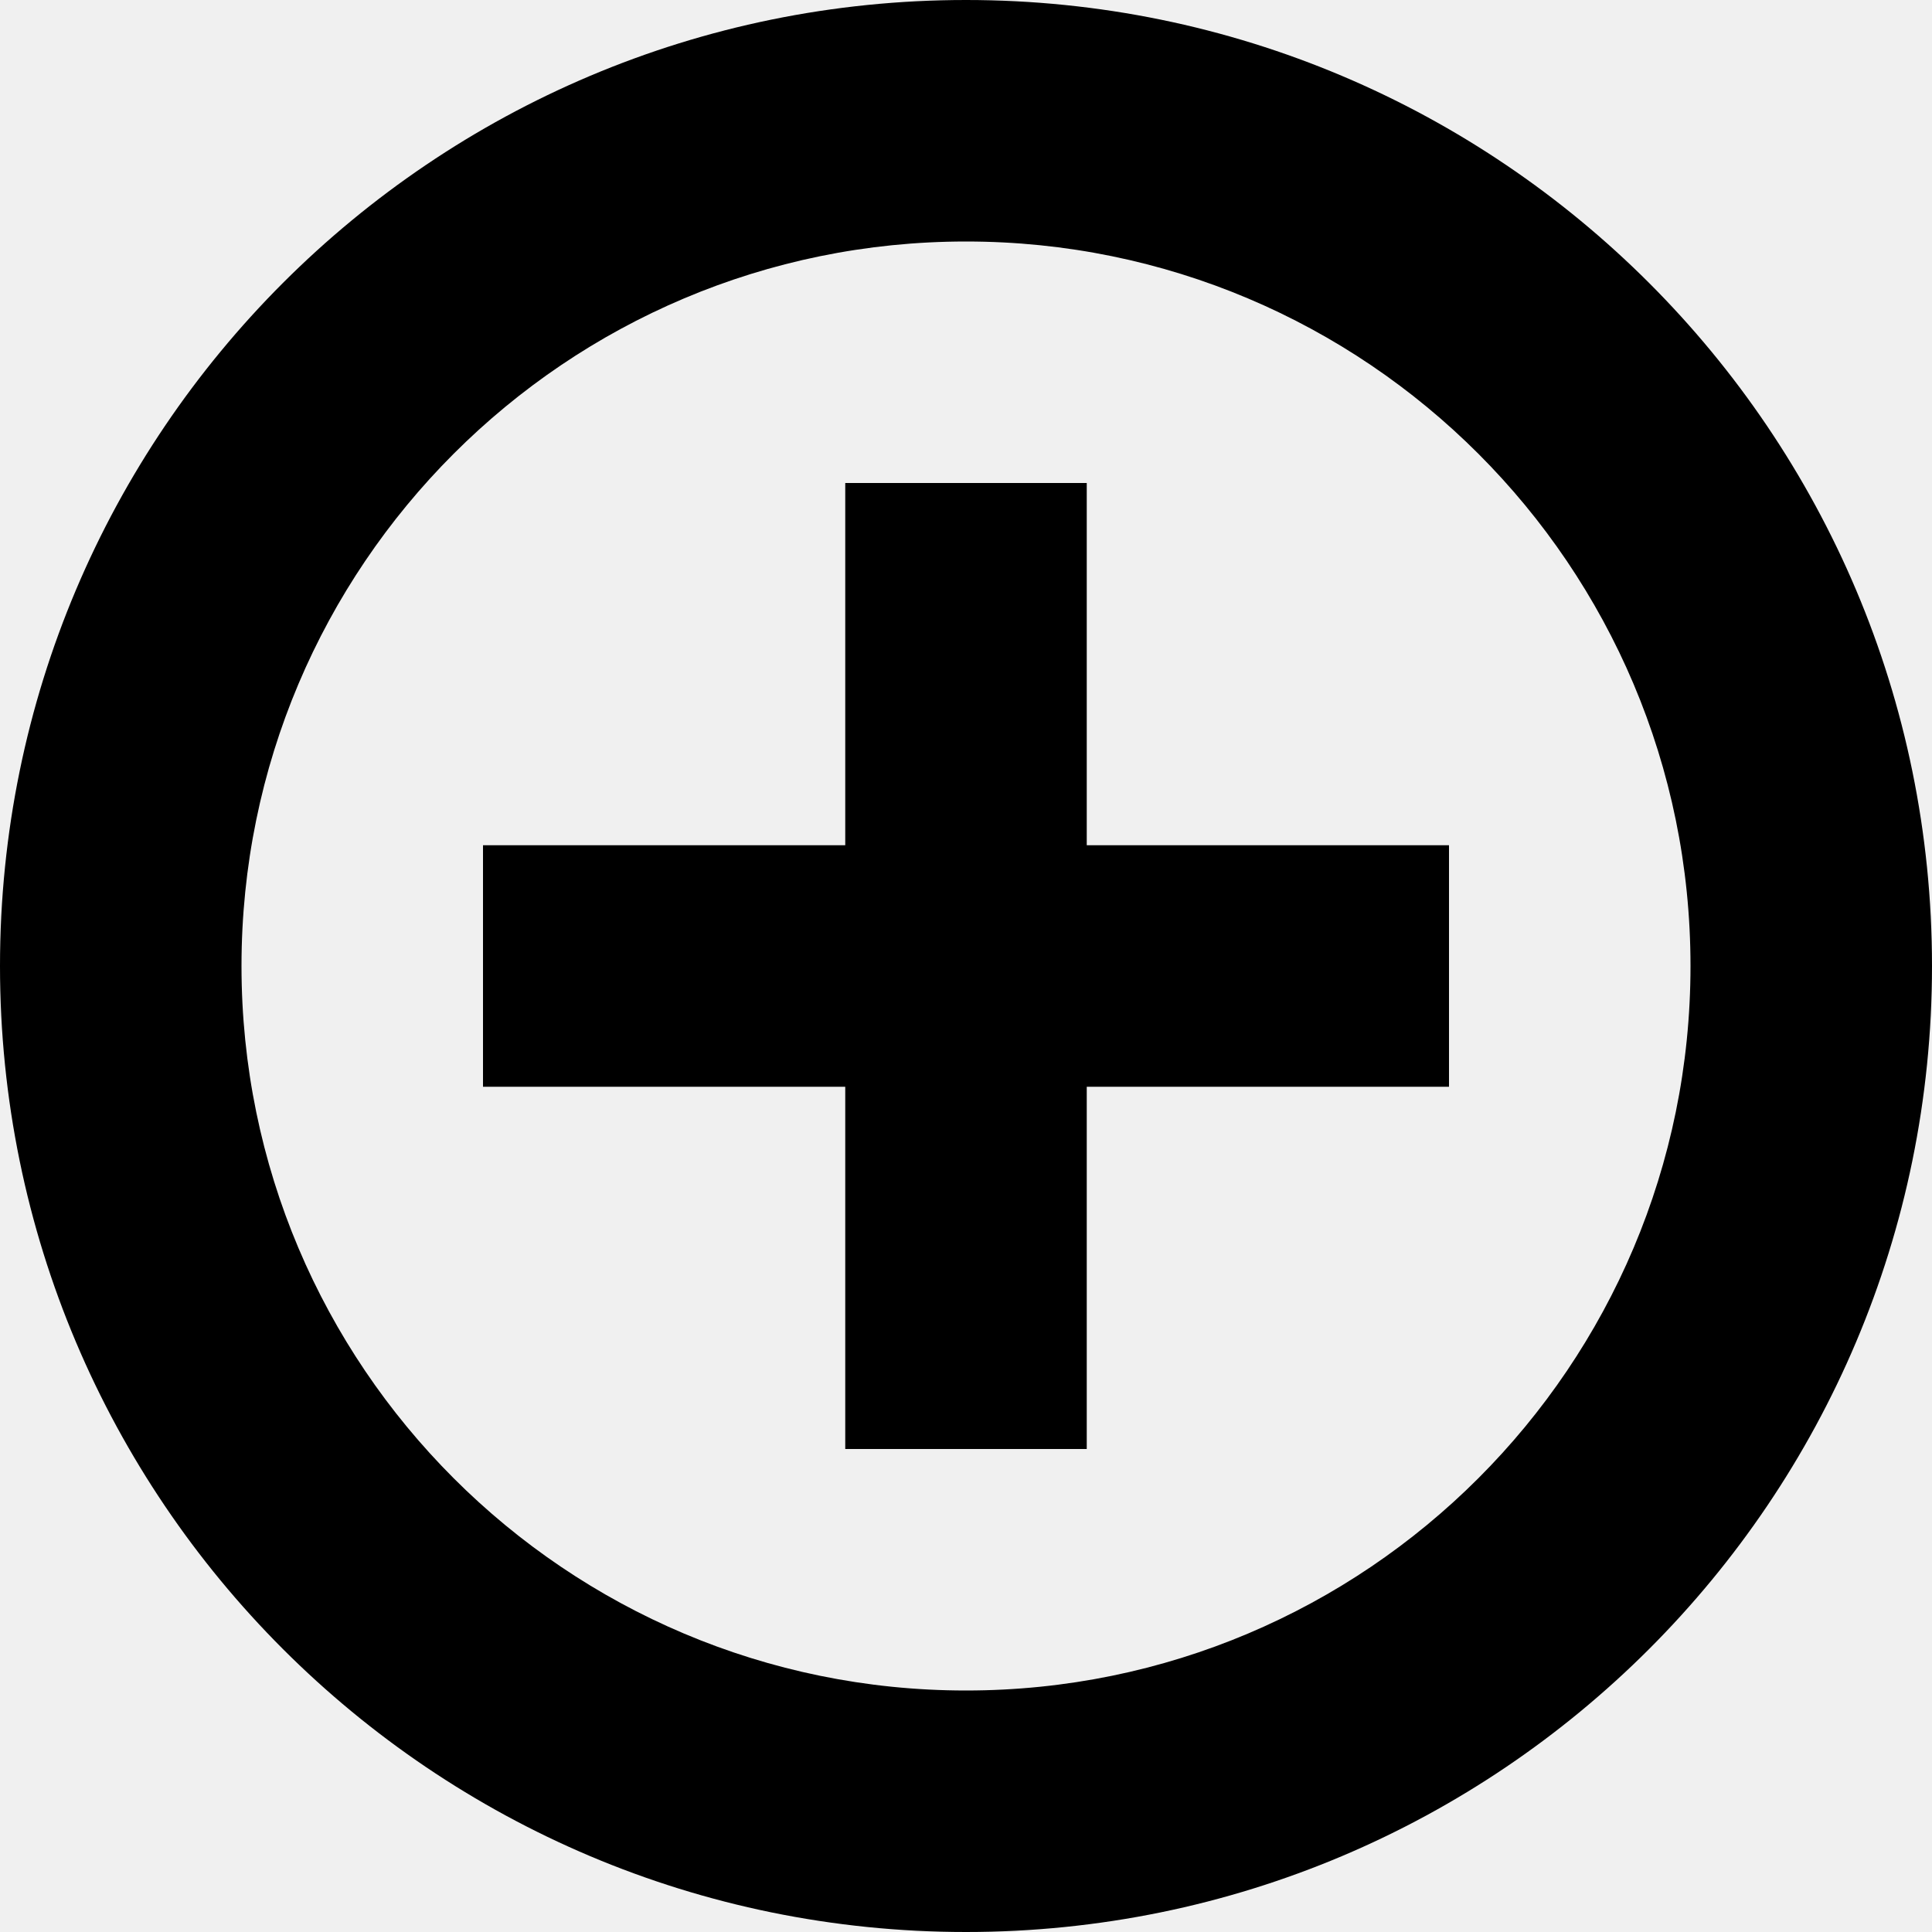
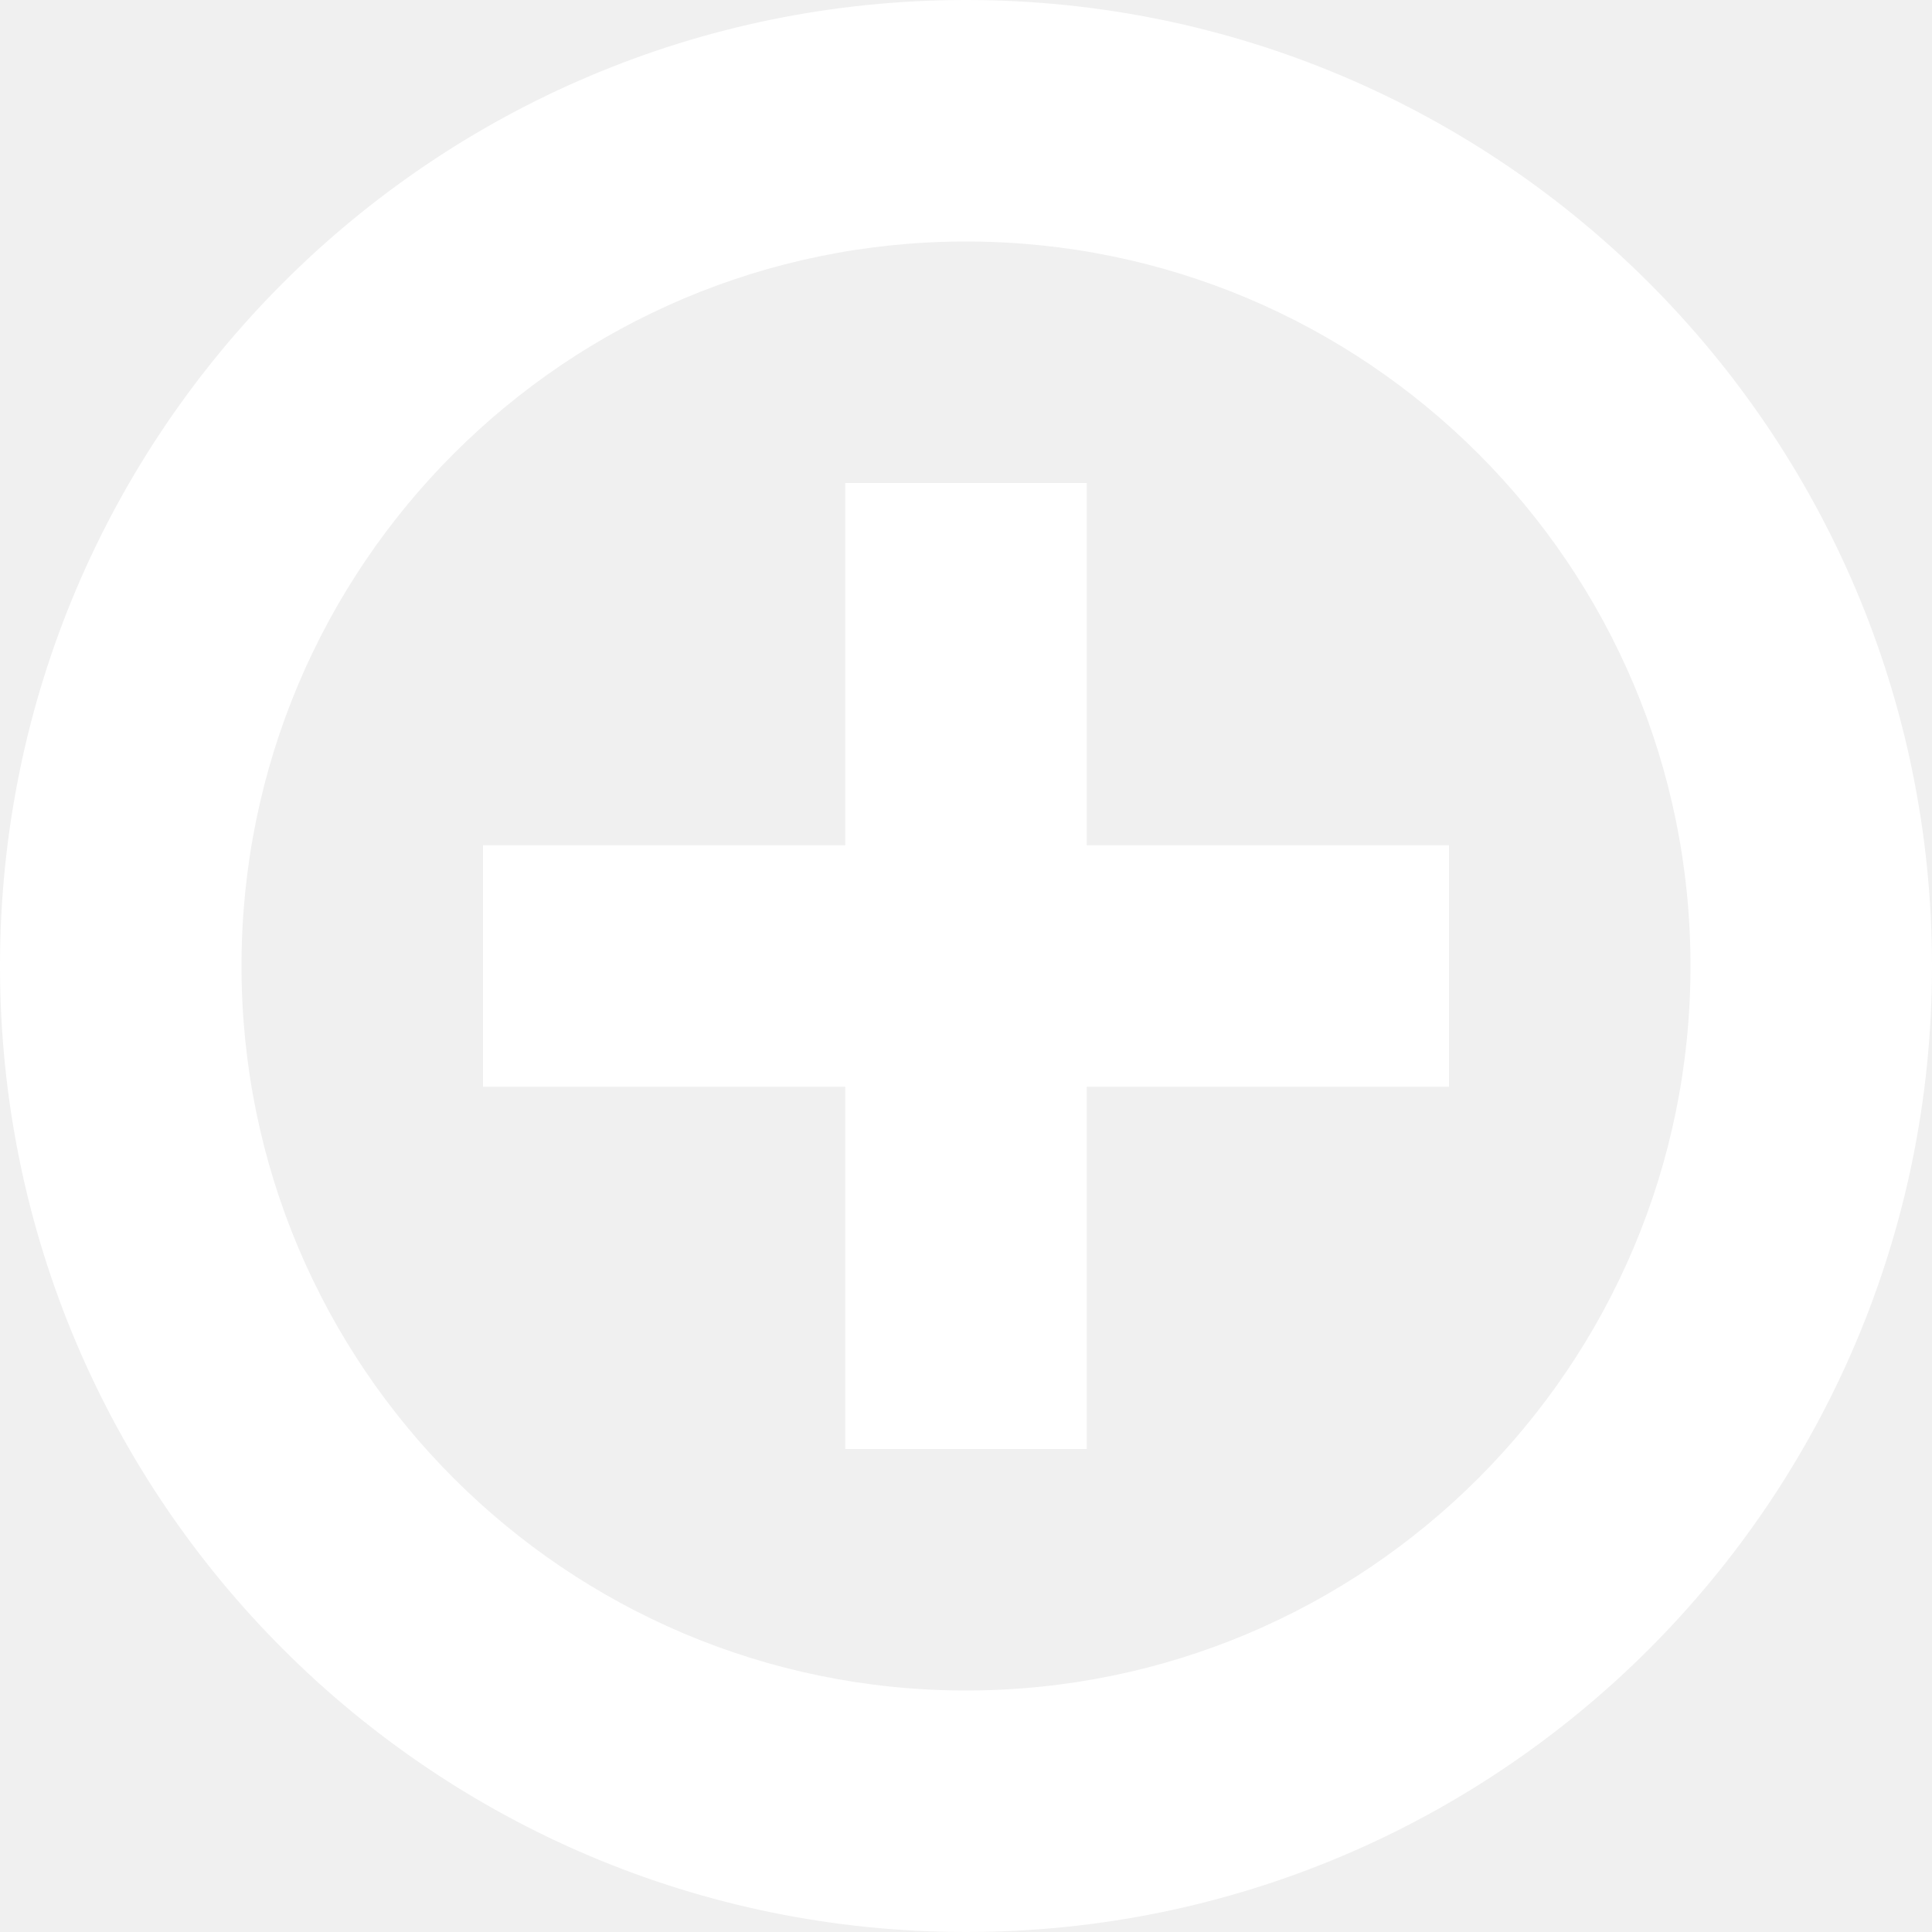
- <svg xmlns="http://www.w3.org/2000/svg" enable-background="new 0 0 512 512" height="512px" id="Layer_1" version="1.1" viewBox="0 0 512 512" width="512px" xml:space="preserve">
+ <svg xmlns="http://www.w3.org/2000/svg" fill="#FFFFFF" enable-background="new 0 0 512 512" height="512px" id="Layer_1" version="1.1" viewBox="0 0 512 512" width="512px" xml:space="preserve">
  <path d="M256,512C114.625,512,0,397.391,0,256C0,114.609,114.625,0,256,0c141.391,0,256,114.609,256,256  C512,397.391,397.391,512,256,512z M256,64C149.969,64,64,149.969,64,256s85.969,192,192,192c106.047,0,192-85.969,192-192  S362.047,64,256,64z M288,384h-64v-96h-96v-64h96v-96h64v96h96v64h-96V384z" />
</svg>
